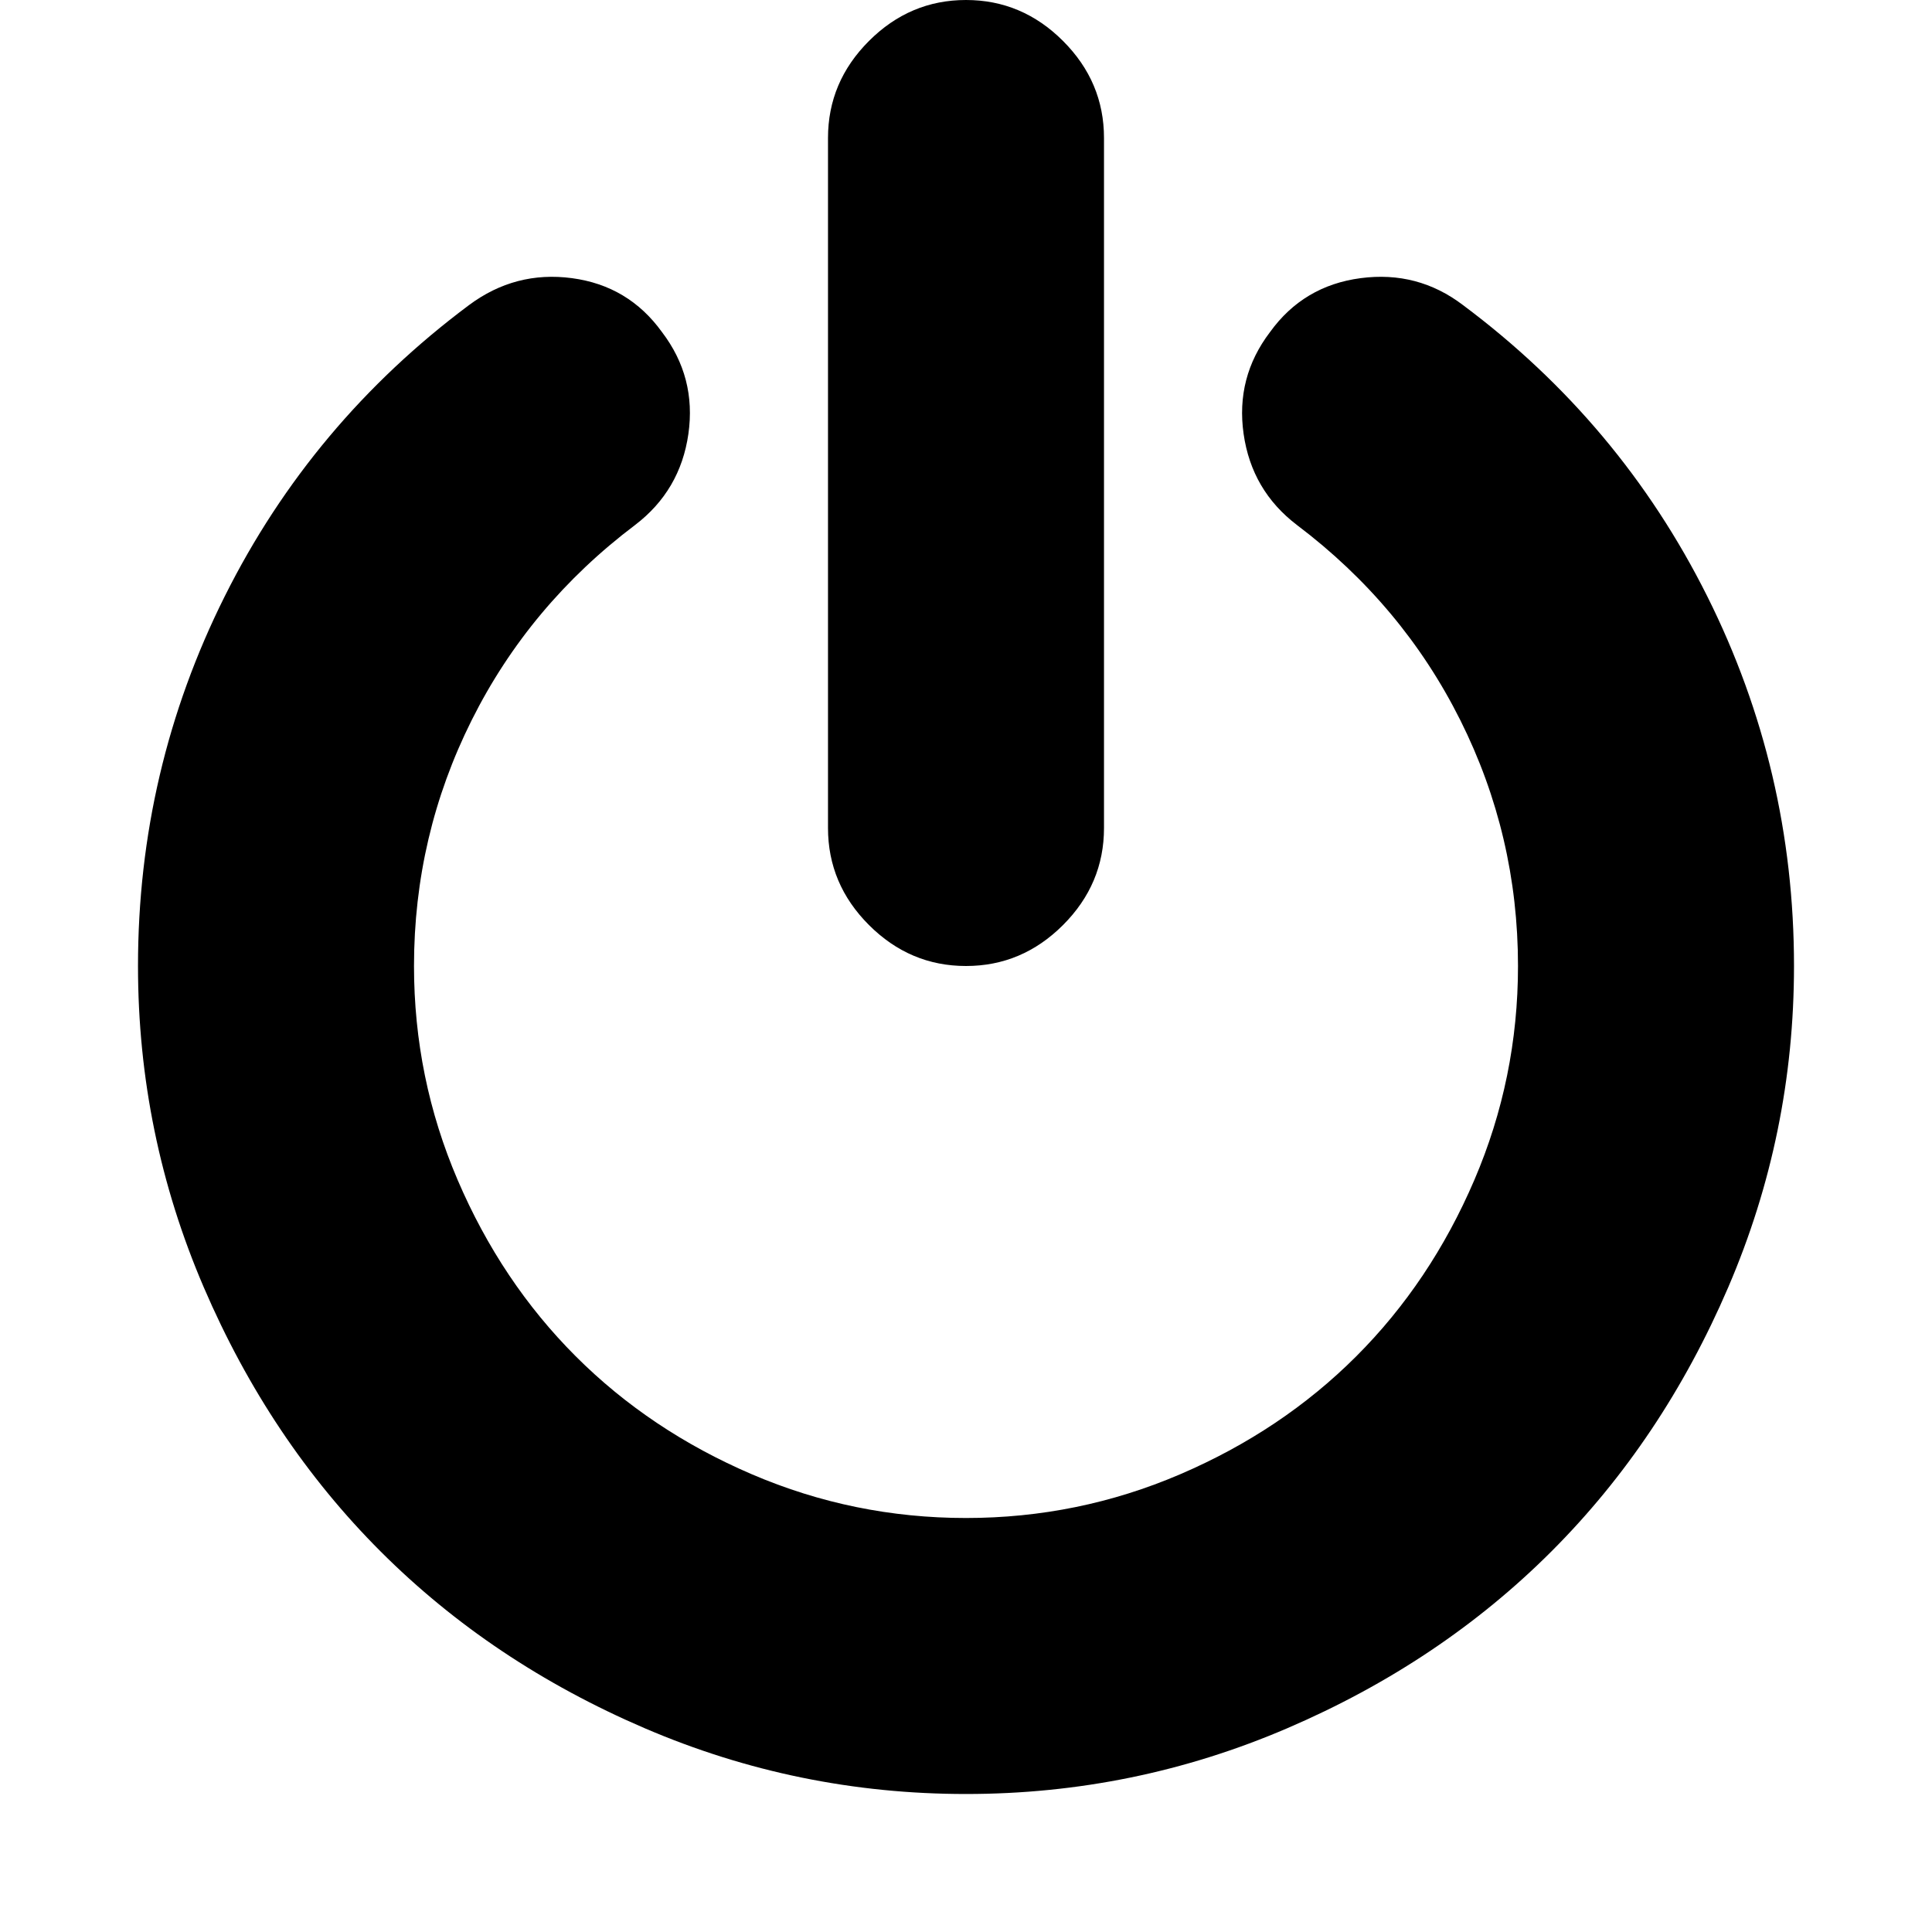
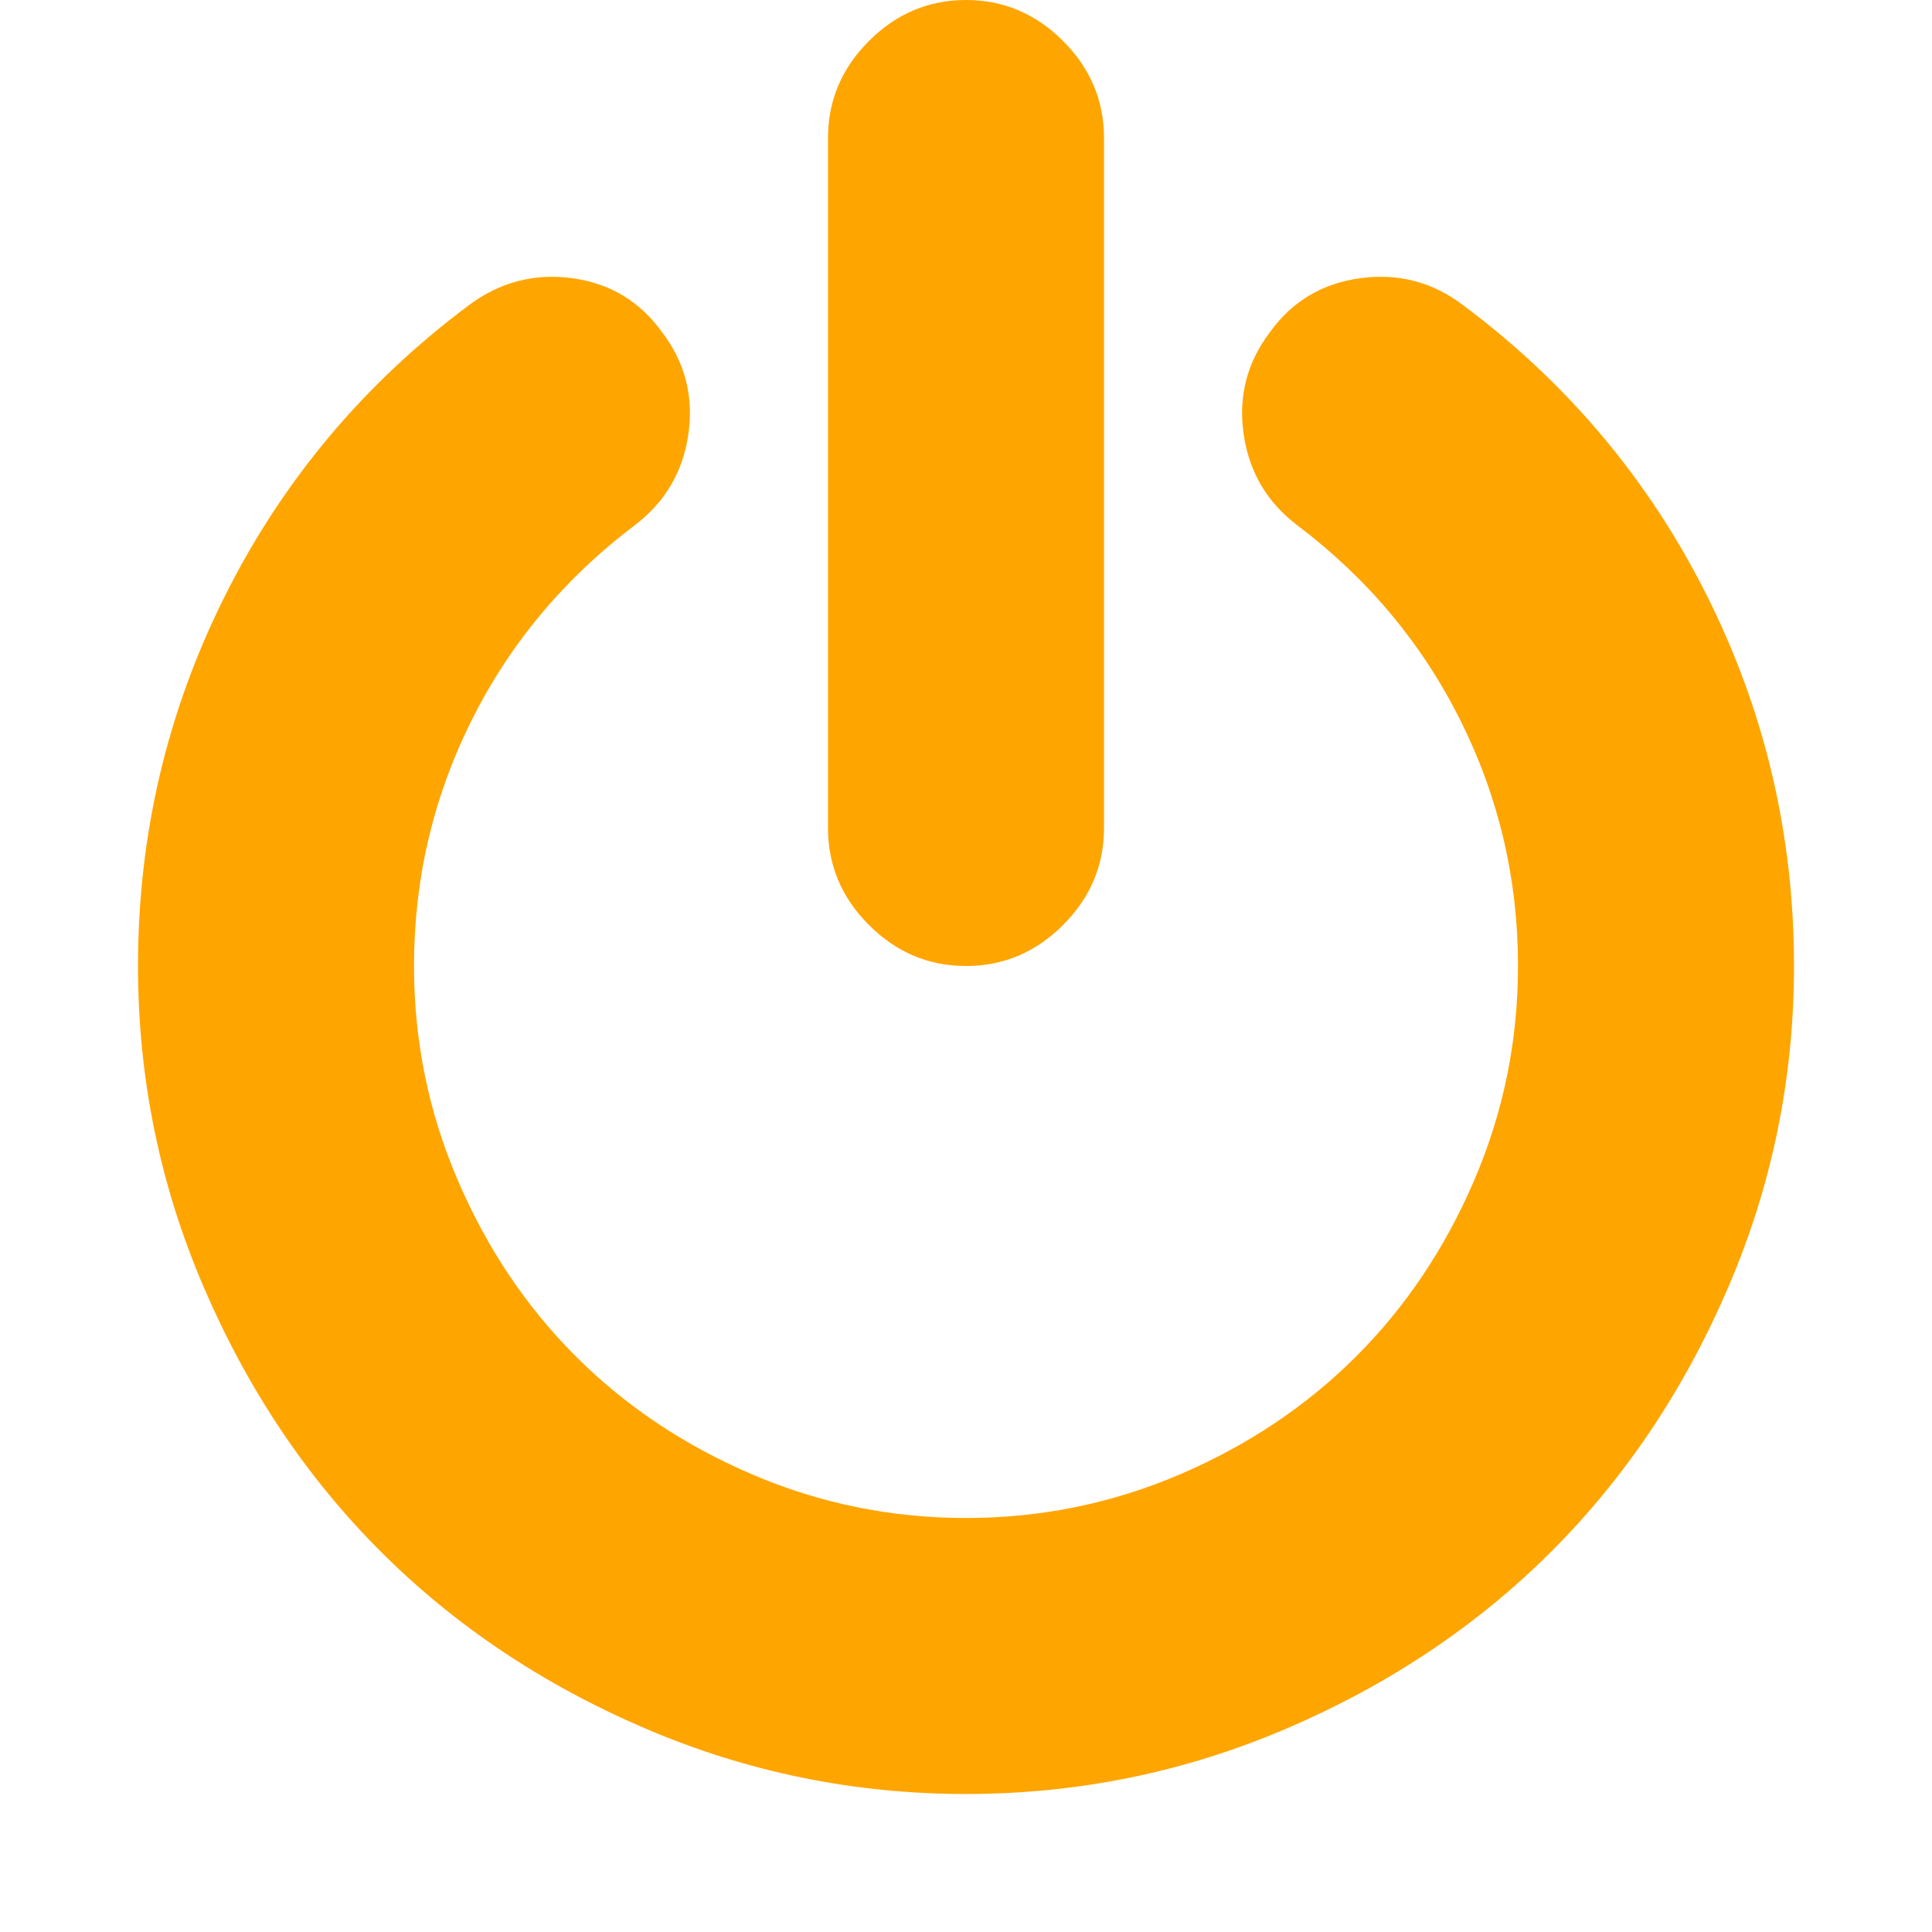
- <svg xmlns="http://www.w3.org/2000/svg" width="24" heigth="24" viewBox="0 0 1792 1792">
+ <svg xmlns="http://www.w3.org/2000/svg" fill="orange" width="24" heigth="24" viewBox="0 0 1792 1792">
  <path d="M1664 896q0 156-61 298t-164 245-245 164-298 61-298-61-245-164-164-245-61-298q0-182 80.5-343T435 283q43-32 95.5-25t83.5 50q32 42 24.5 94.5T589 487q-98 74-151.5 181T384 896q0 104 40.5 198.5T534 1258t163.5 109.5T896 1408t198.5-40.5T1258 1258t109.5-163.5T1408 896q0-121-53.5-228T1203 487q-42-32-49.5-84.5T1178 308q31-43 84-50t95 25q146 109 226.5 270t80.5 343zm-640-768v640q0 52-38 90t-90 38-90-38-38-90V128q0-52 38-90t90-38 90 38 38 90z" />
</svg>
